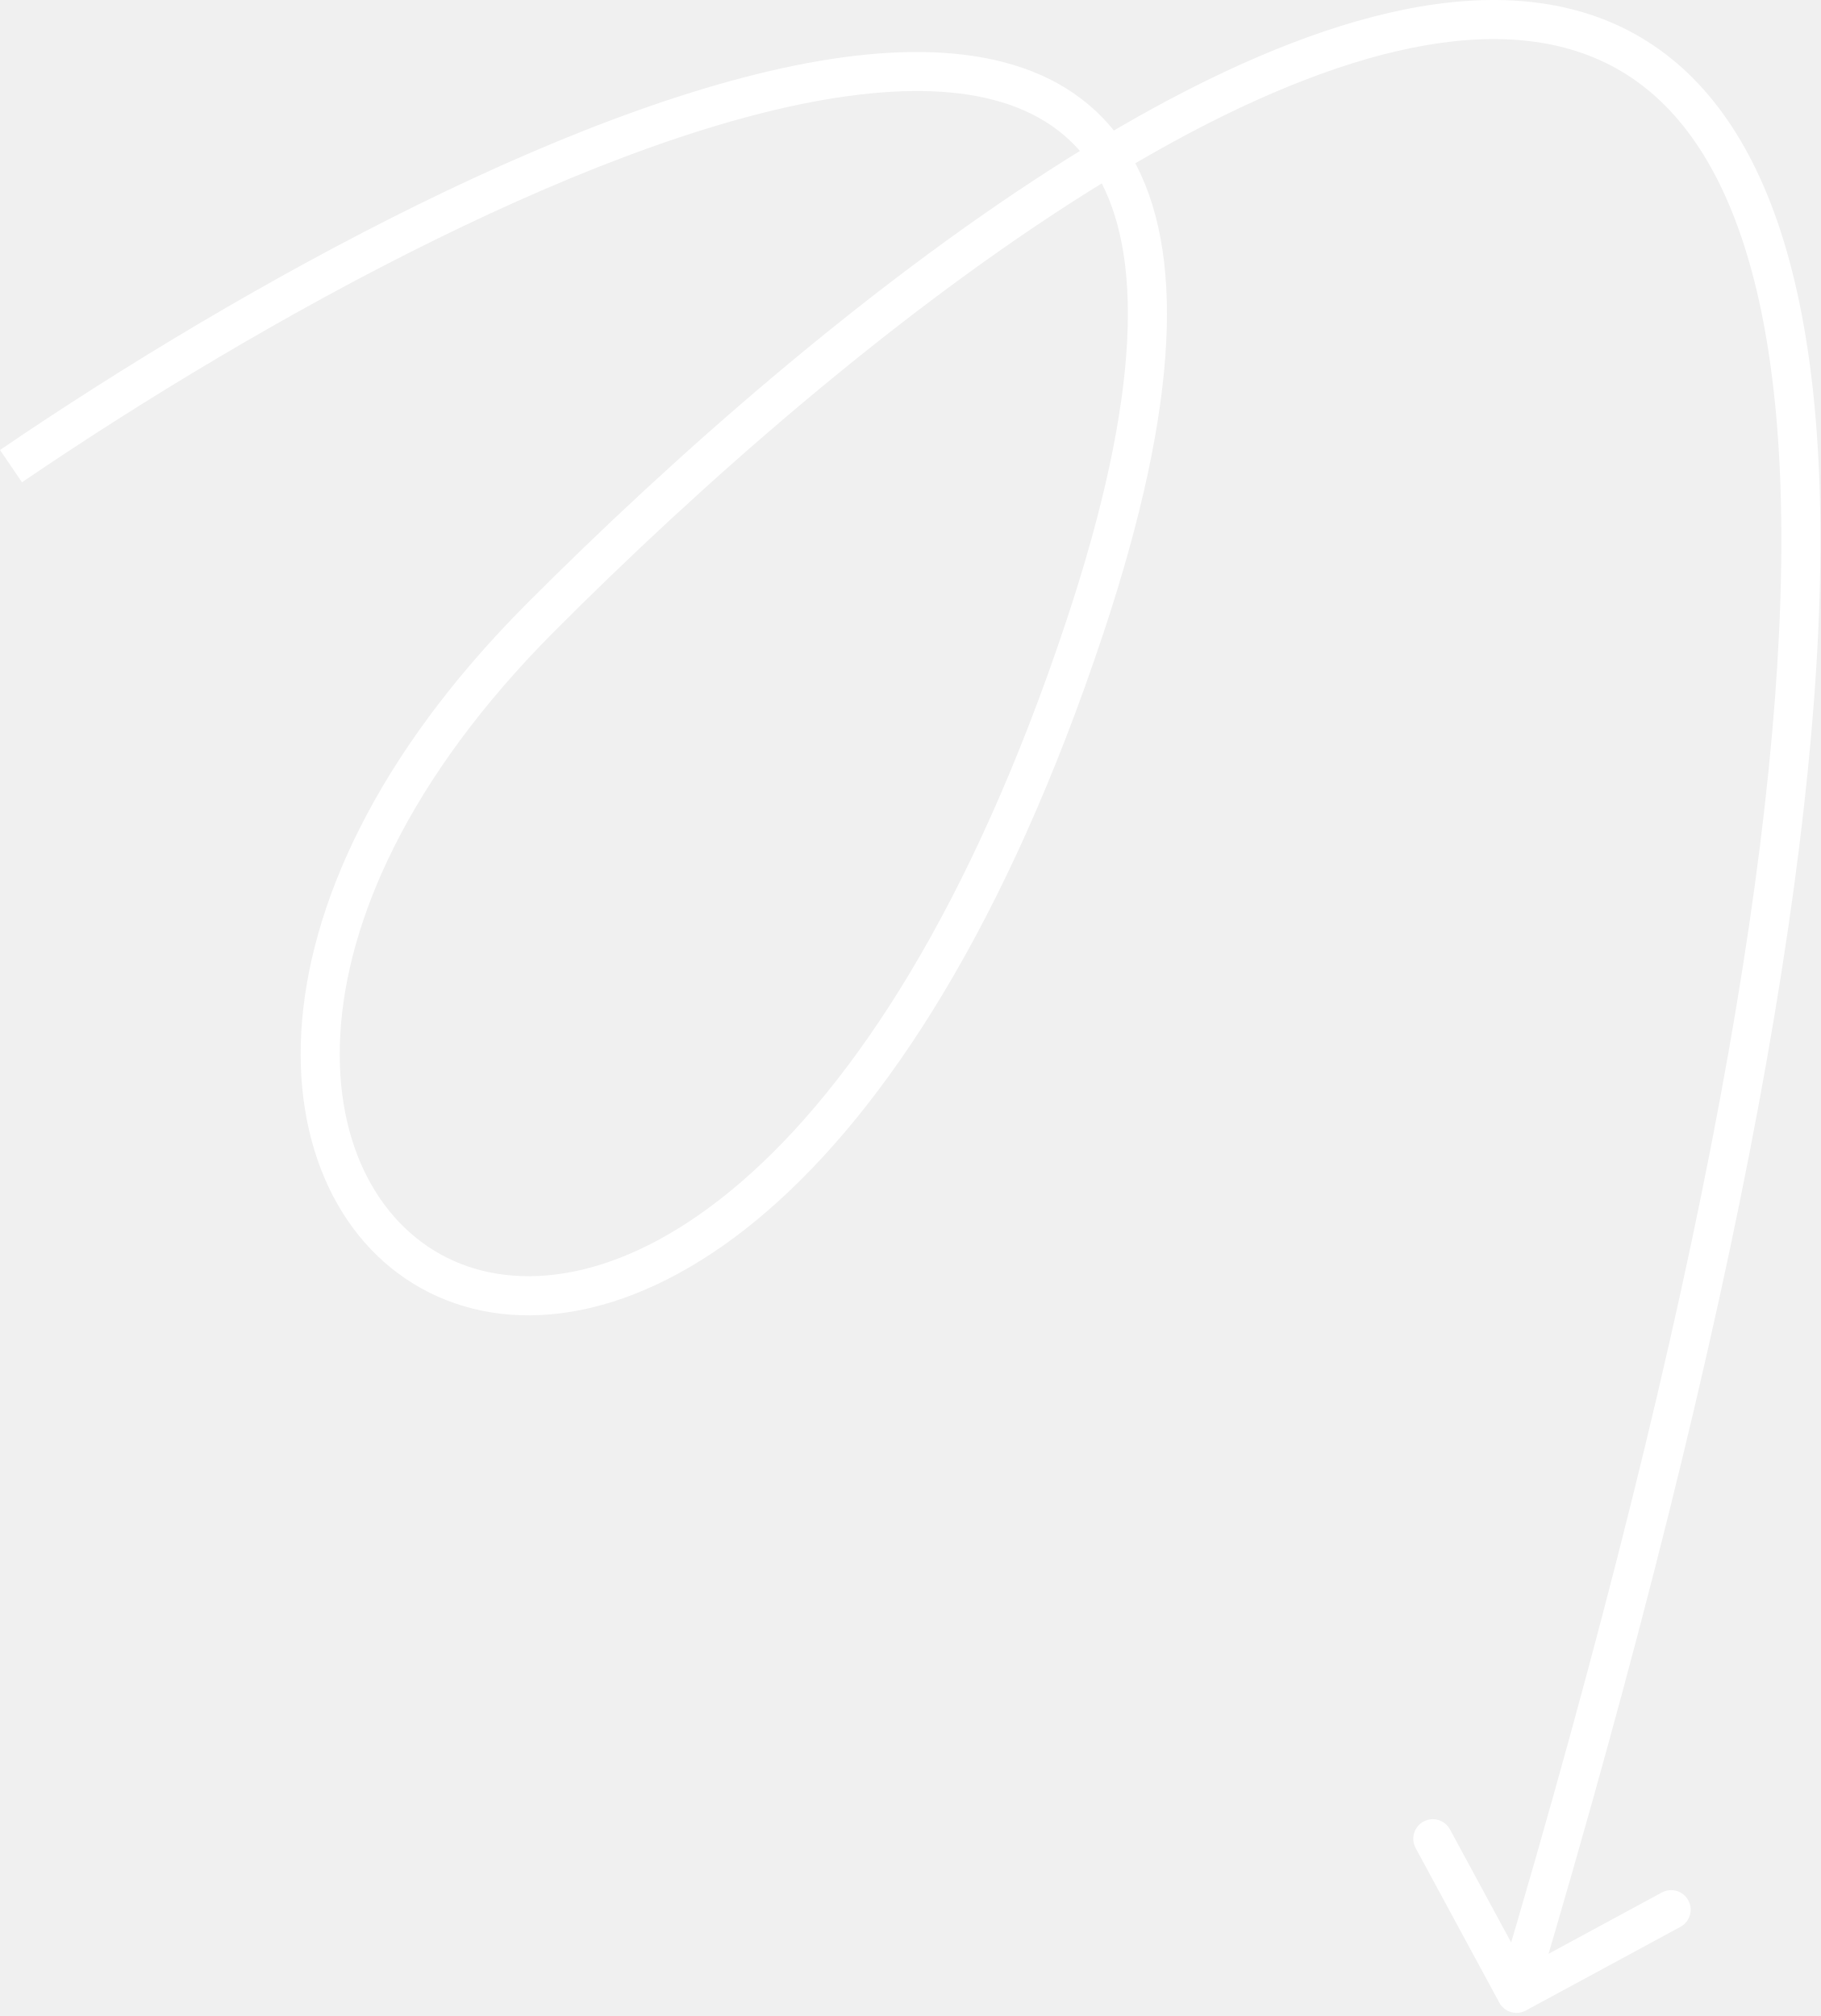
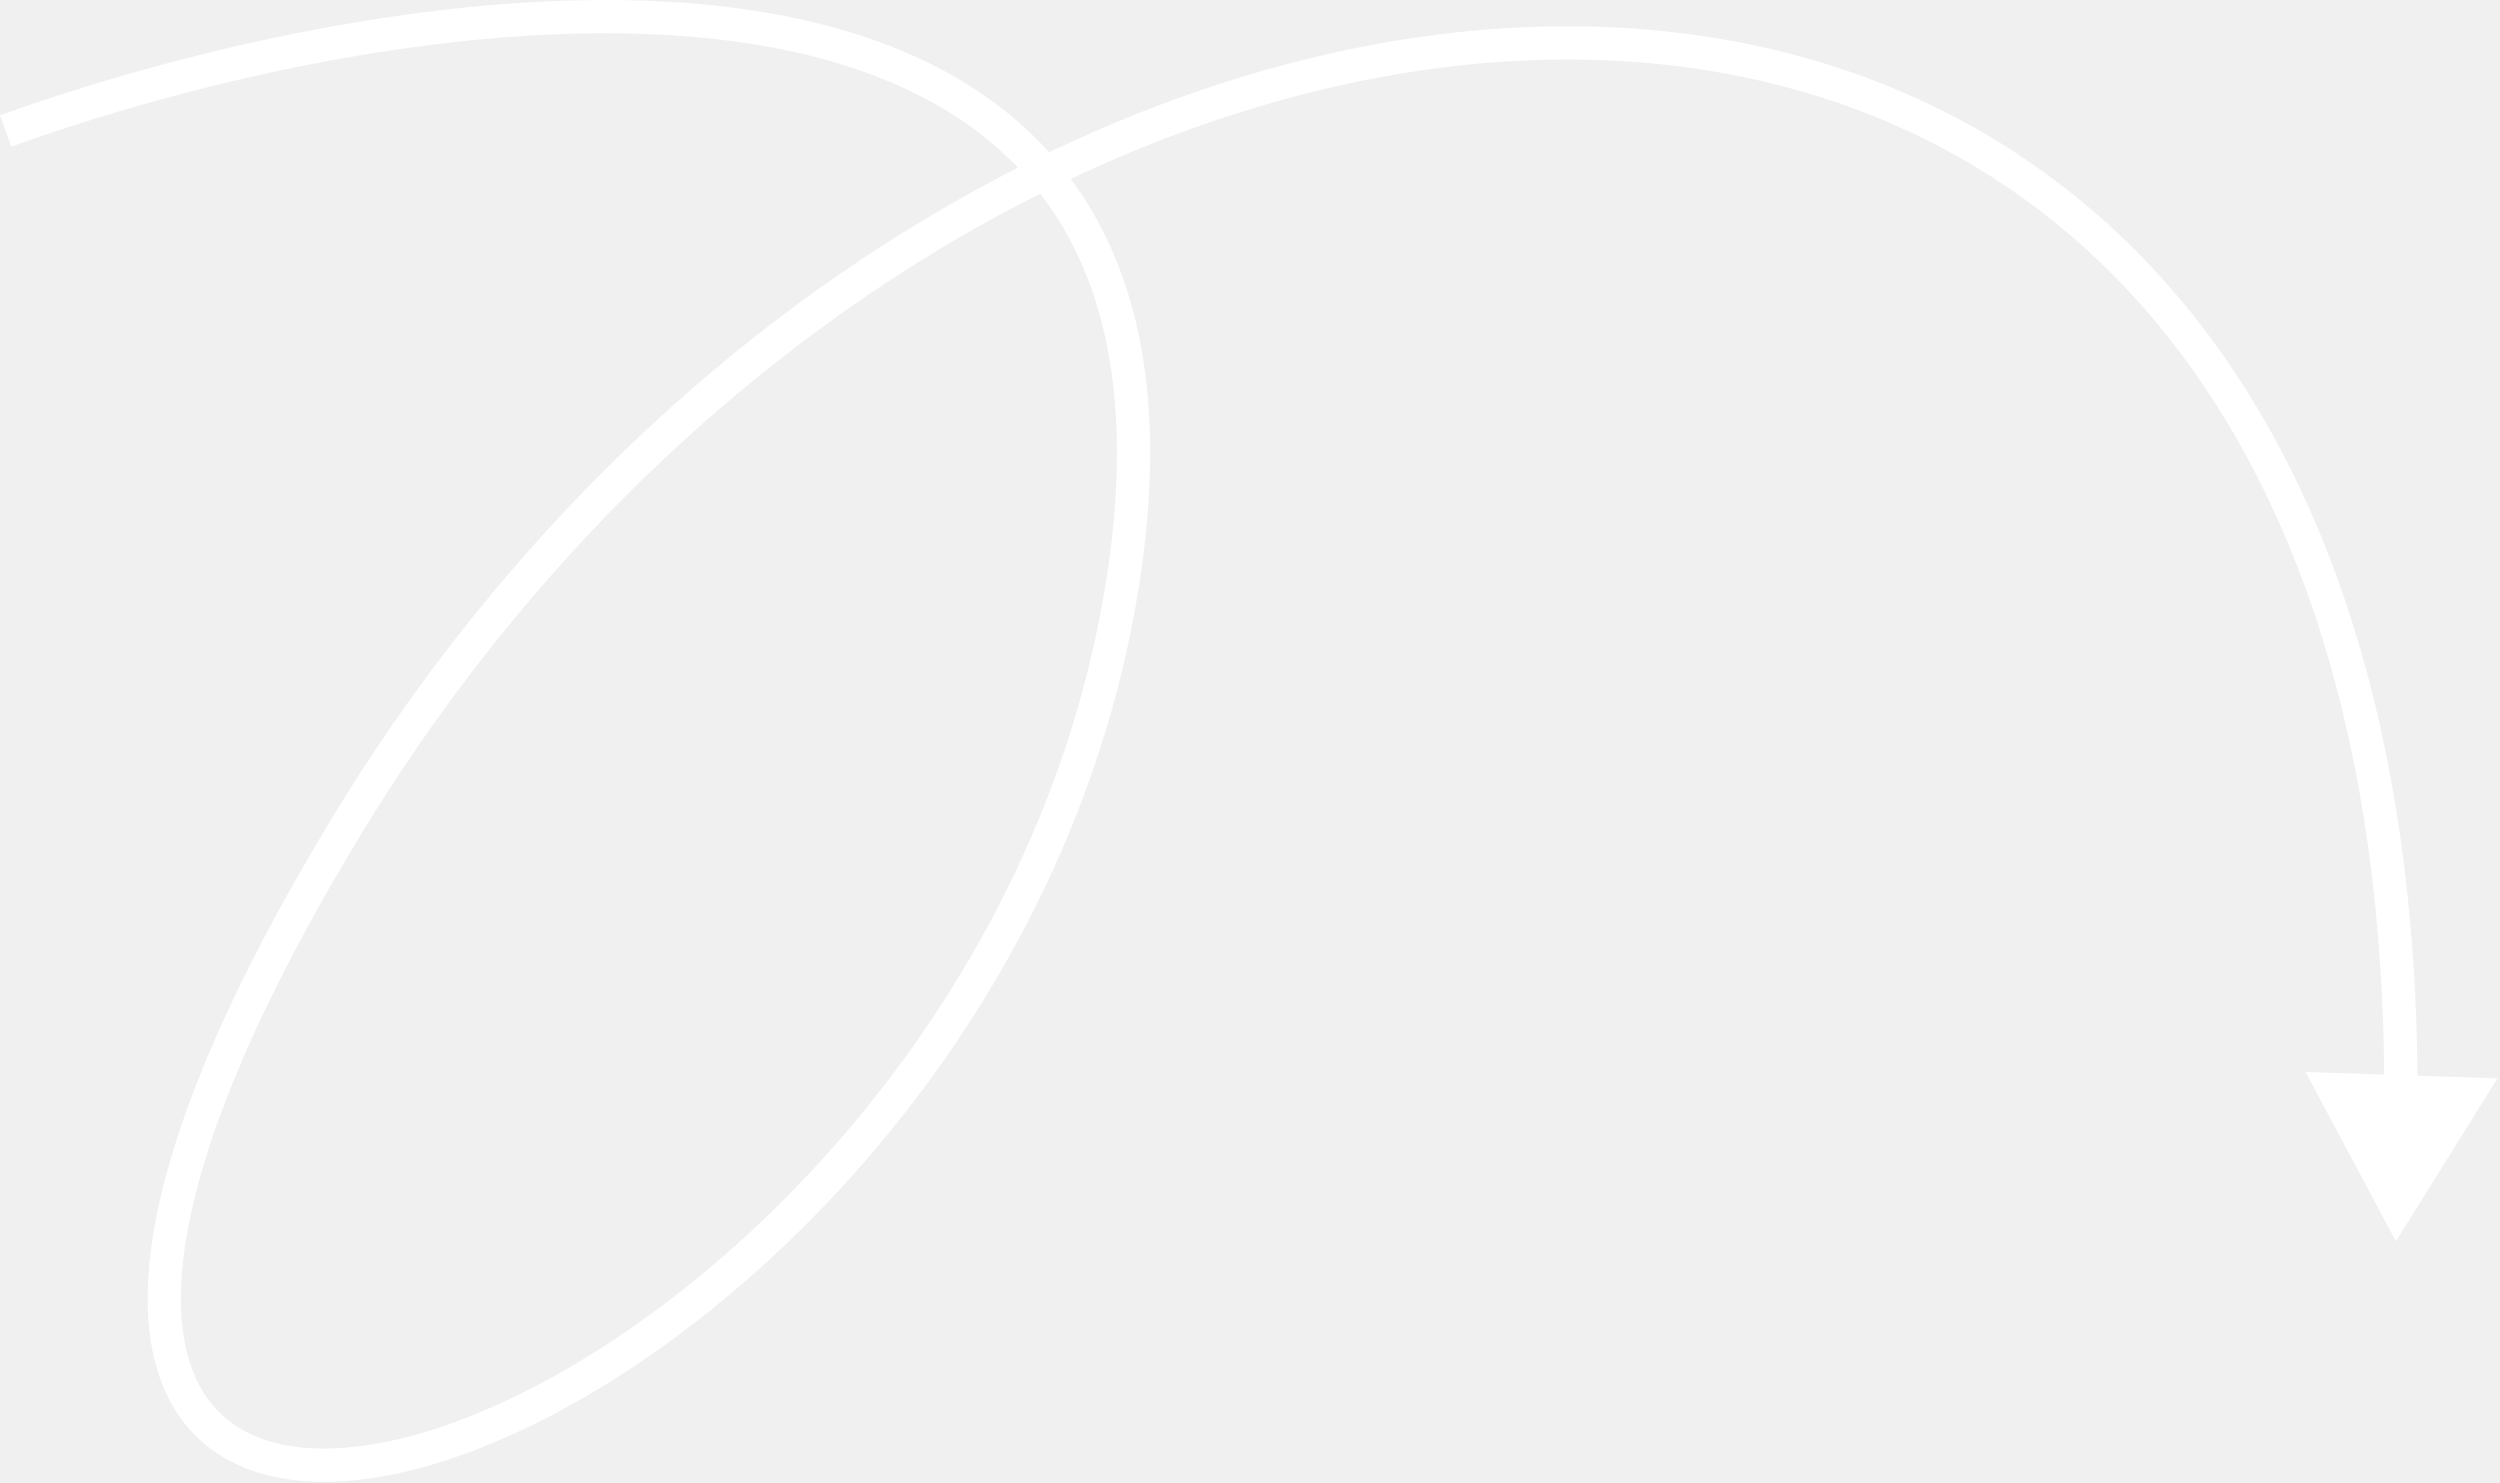
- <svg xmlns="http://www.w3.org/2000/svg" width="233" height="258" viewBox="0 0 233 258" fill="none">
-   <path d="M138.805 80.311L141.177 81.1L138.805 80.311ZM191.861 256.293C192.518 257.507 194.036 257.959 195.25 257.301L215.037 246.592C216.252 245.934 216.703 244.417 216.046 243.203C215.389 241.989 213.872 241.537 212.658 242.194L195.068 251.714L185.549 234.125C184.892 232.911 183.374 232.459 182.16 233.116C180.946 233.774 180.494 235.291 181.152 236.505L191.861 256.293ZM1.407 59.654L2.814 61.72C18.28 51.191 36.992 39.873 55.732 30.66C74.513 21.427 93.145 14.396 108.494 12.296C123.946 10.182 135.094 13.145 140.487 22.548C143.26 27.384 144.728 34.226 144.236 43.647C143.744 53.06 141.302 64.884 136.433 79.521L138.805 80.311L141.177 81.1C146.131 66.21 148.706 53.921 149.229 43.908C149.752 33.901 148.233 26.005 144.825 20.06C137.853 7.905 123.854 5.148 107.816 7.343C91.675 9.551 72.476 16.857 53.526 26.173C34.536 35.509 15.62 46.953 1.49812e-06 57.587L1.407 59.654ZM138.805 80.311L136.433 79.521C124.237 116.18 109.191 138.867 94.881 151.233C80.562 163.606 67.283 165.46 58.075 161.371C48.871 157.283 42.729 146.819 43.547 132.354C44.364 117.902 52.193 99.619 70.866 80.872L69.095 79.108L67.324 77.343C48.036 96.707 39.459 116.084 38.555 132.072C37.651 148.047 44.472 160.8 56.046 165.94C67.616 171.078 82.93 168.168 98.15 155.016C113.377 141.858 128.815 118.258 141.177 81.1L138.805 80.311ZM69.095 79.108L70.866 80.872C89.773 61.891 113.629 40.998 137.07 25.933C148.791 18.4 160.336 12.372 171.052 8.752C181.79 5.124 191.491 3.985 199.64 5.963C207.673 7.912 214.468 12.954 219.417 22.299C224.416 31.739 227.538 45.606 227.915 65.071C228.669 104.002 218.432 164.461 191.664 254.389L194.06 255.103L196.456 255.816C223.262 165.76 233.683 104.699 232.914 64.974C232.53 45.111 229.346 30.366 223.836 19.959C218.275 9.459 210.359 3.419 200.819 1.104C191.396 -1.183 180.664 0.227 169.451 4.015C158.215 7.811 146.291 14.063 134.367 21.727C110.517 37.054 86.378 58.213 67.324 77.343L69.095 79.108Z" fill="white" />
+ <svg xmlns="http://www.w3.org/2000/svg" width="376" height="223" viewBox="0 0 376 223" fill="none">
+   <path d="M168.844 87.694L166.375 87.304L168.844 87.694ZM360.344 186.694L375.611 162.194L346.759 161.223L360.344 186.694ZM0.844 19.694L1.689 22.047C33.125 10.767 78.937 0.733 114.558 6.858C132.321 9.912 147.248 16.928 156.739 29.489C166.21 42.023 170.608 60.531 166.375 87.304L168.844 87.694L171.314 88.084C175.681 60.457 171.274 40.431 160.728 26.474C150.202 12.543 133.897 5.11 115.406 1.93C78.519 -4.412 31.73 5.955 0 17.341L0.844 19.694ZM168.844 87.694L166.375 87.304C161.086 120.763 145.269 149.685 125.97 171.776C106.645 193.895 83.966 209.011 65.149 214.999C55.725 217.998 47.499 218.637 41.211 216.963C35.069 215.327 30.656 211.471 28.559 204.98C26.408 198.322 26.628 188.657 30.537 175.474C34.434 162.333 41.926 145.94 53.984 125.987L51.844 124.694L49.705 123.401C37.513 143.573 29.802 160.368 25.744 174.053C21.698 187.696 21.21 198.496 23.802 206.517C26.447 214.706 32.225 219.744 39.925 221.794C47.479 223.806 56.745 222.921 66.665 219.764C86.536 213.44 109.95 197.711 129.735 175.065C149.545 152.39 165.853 122.625 171.314 88.084L168.844 87.694ZM51.844 124.694L53.984 125.987C100.524 48.98 177.051 6.386 241.535 9.067C273.712 10.405 302.882 22.995 324.043 48.189C345.227 73.411 358.592 111.517 358.6 164.233L361.1 164.233L363.6 164.232C363.591 110.703 350.017 71.34 327.871 44.973C305.701 18.578 275.149 5.46 241.743 4.071C175.061 1.299 96.977 45.182 49.705 123.401L51.844 124.694Z" fill="white" />
</svg>
